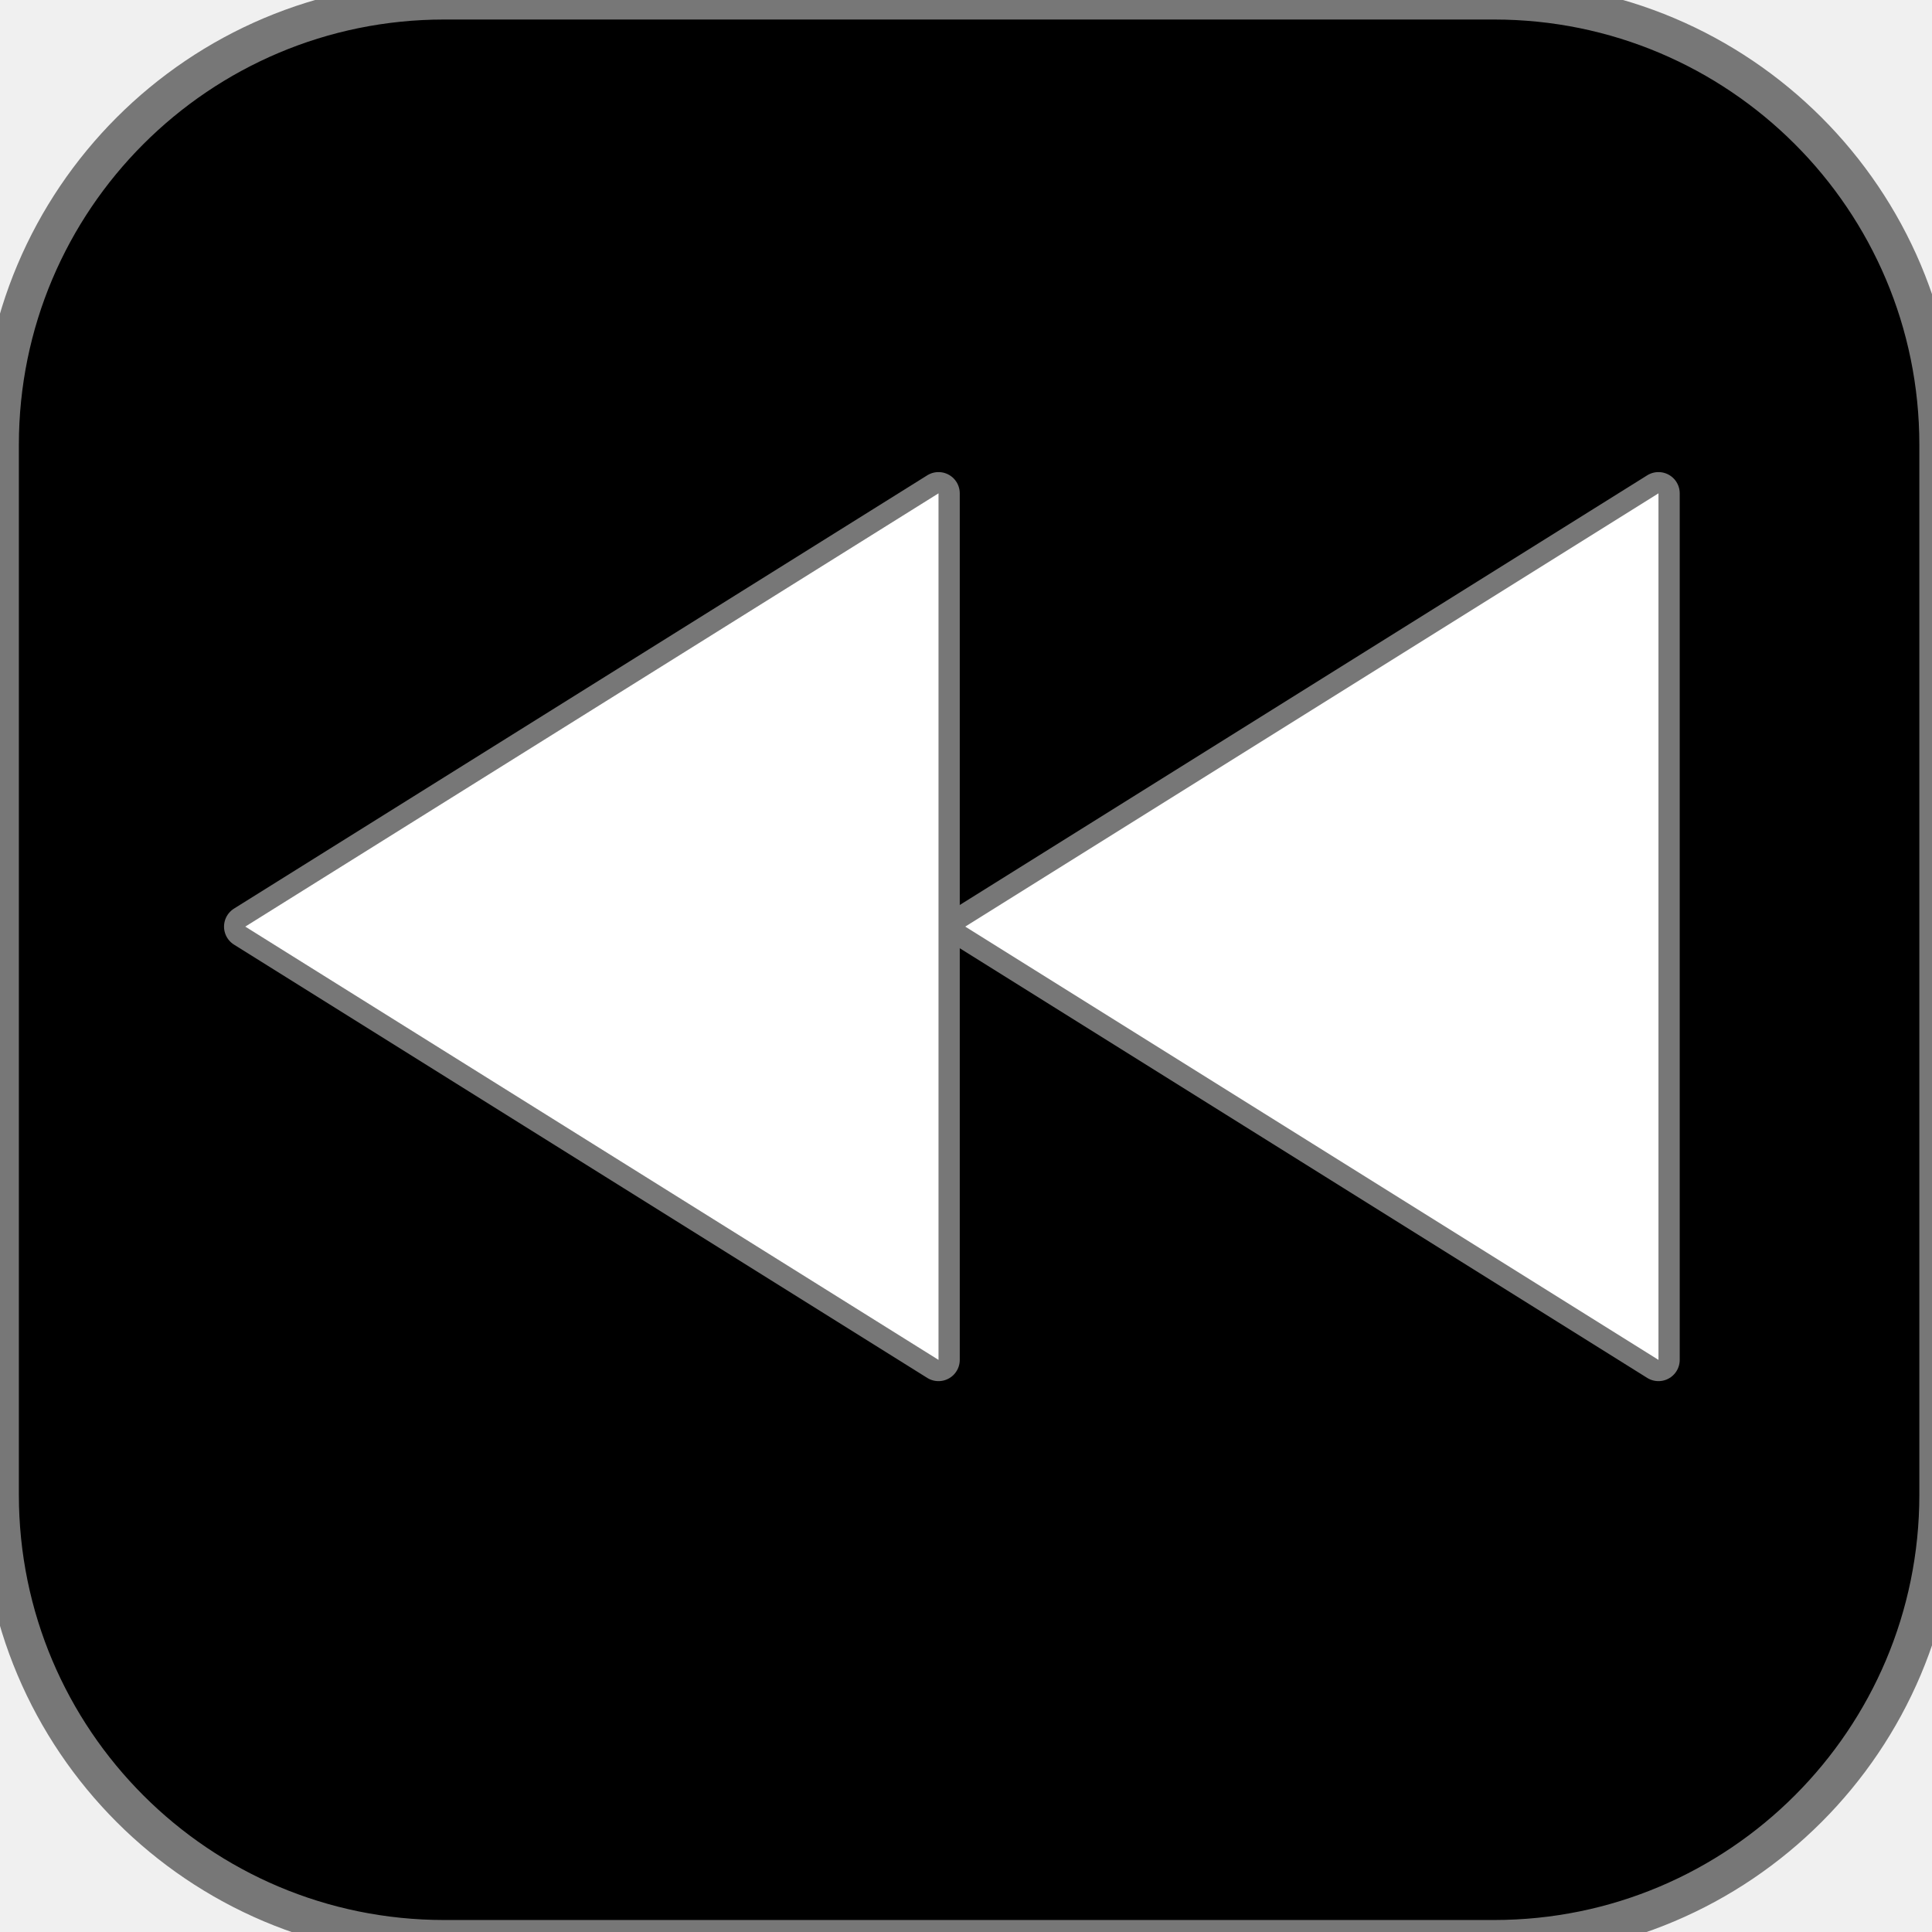
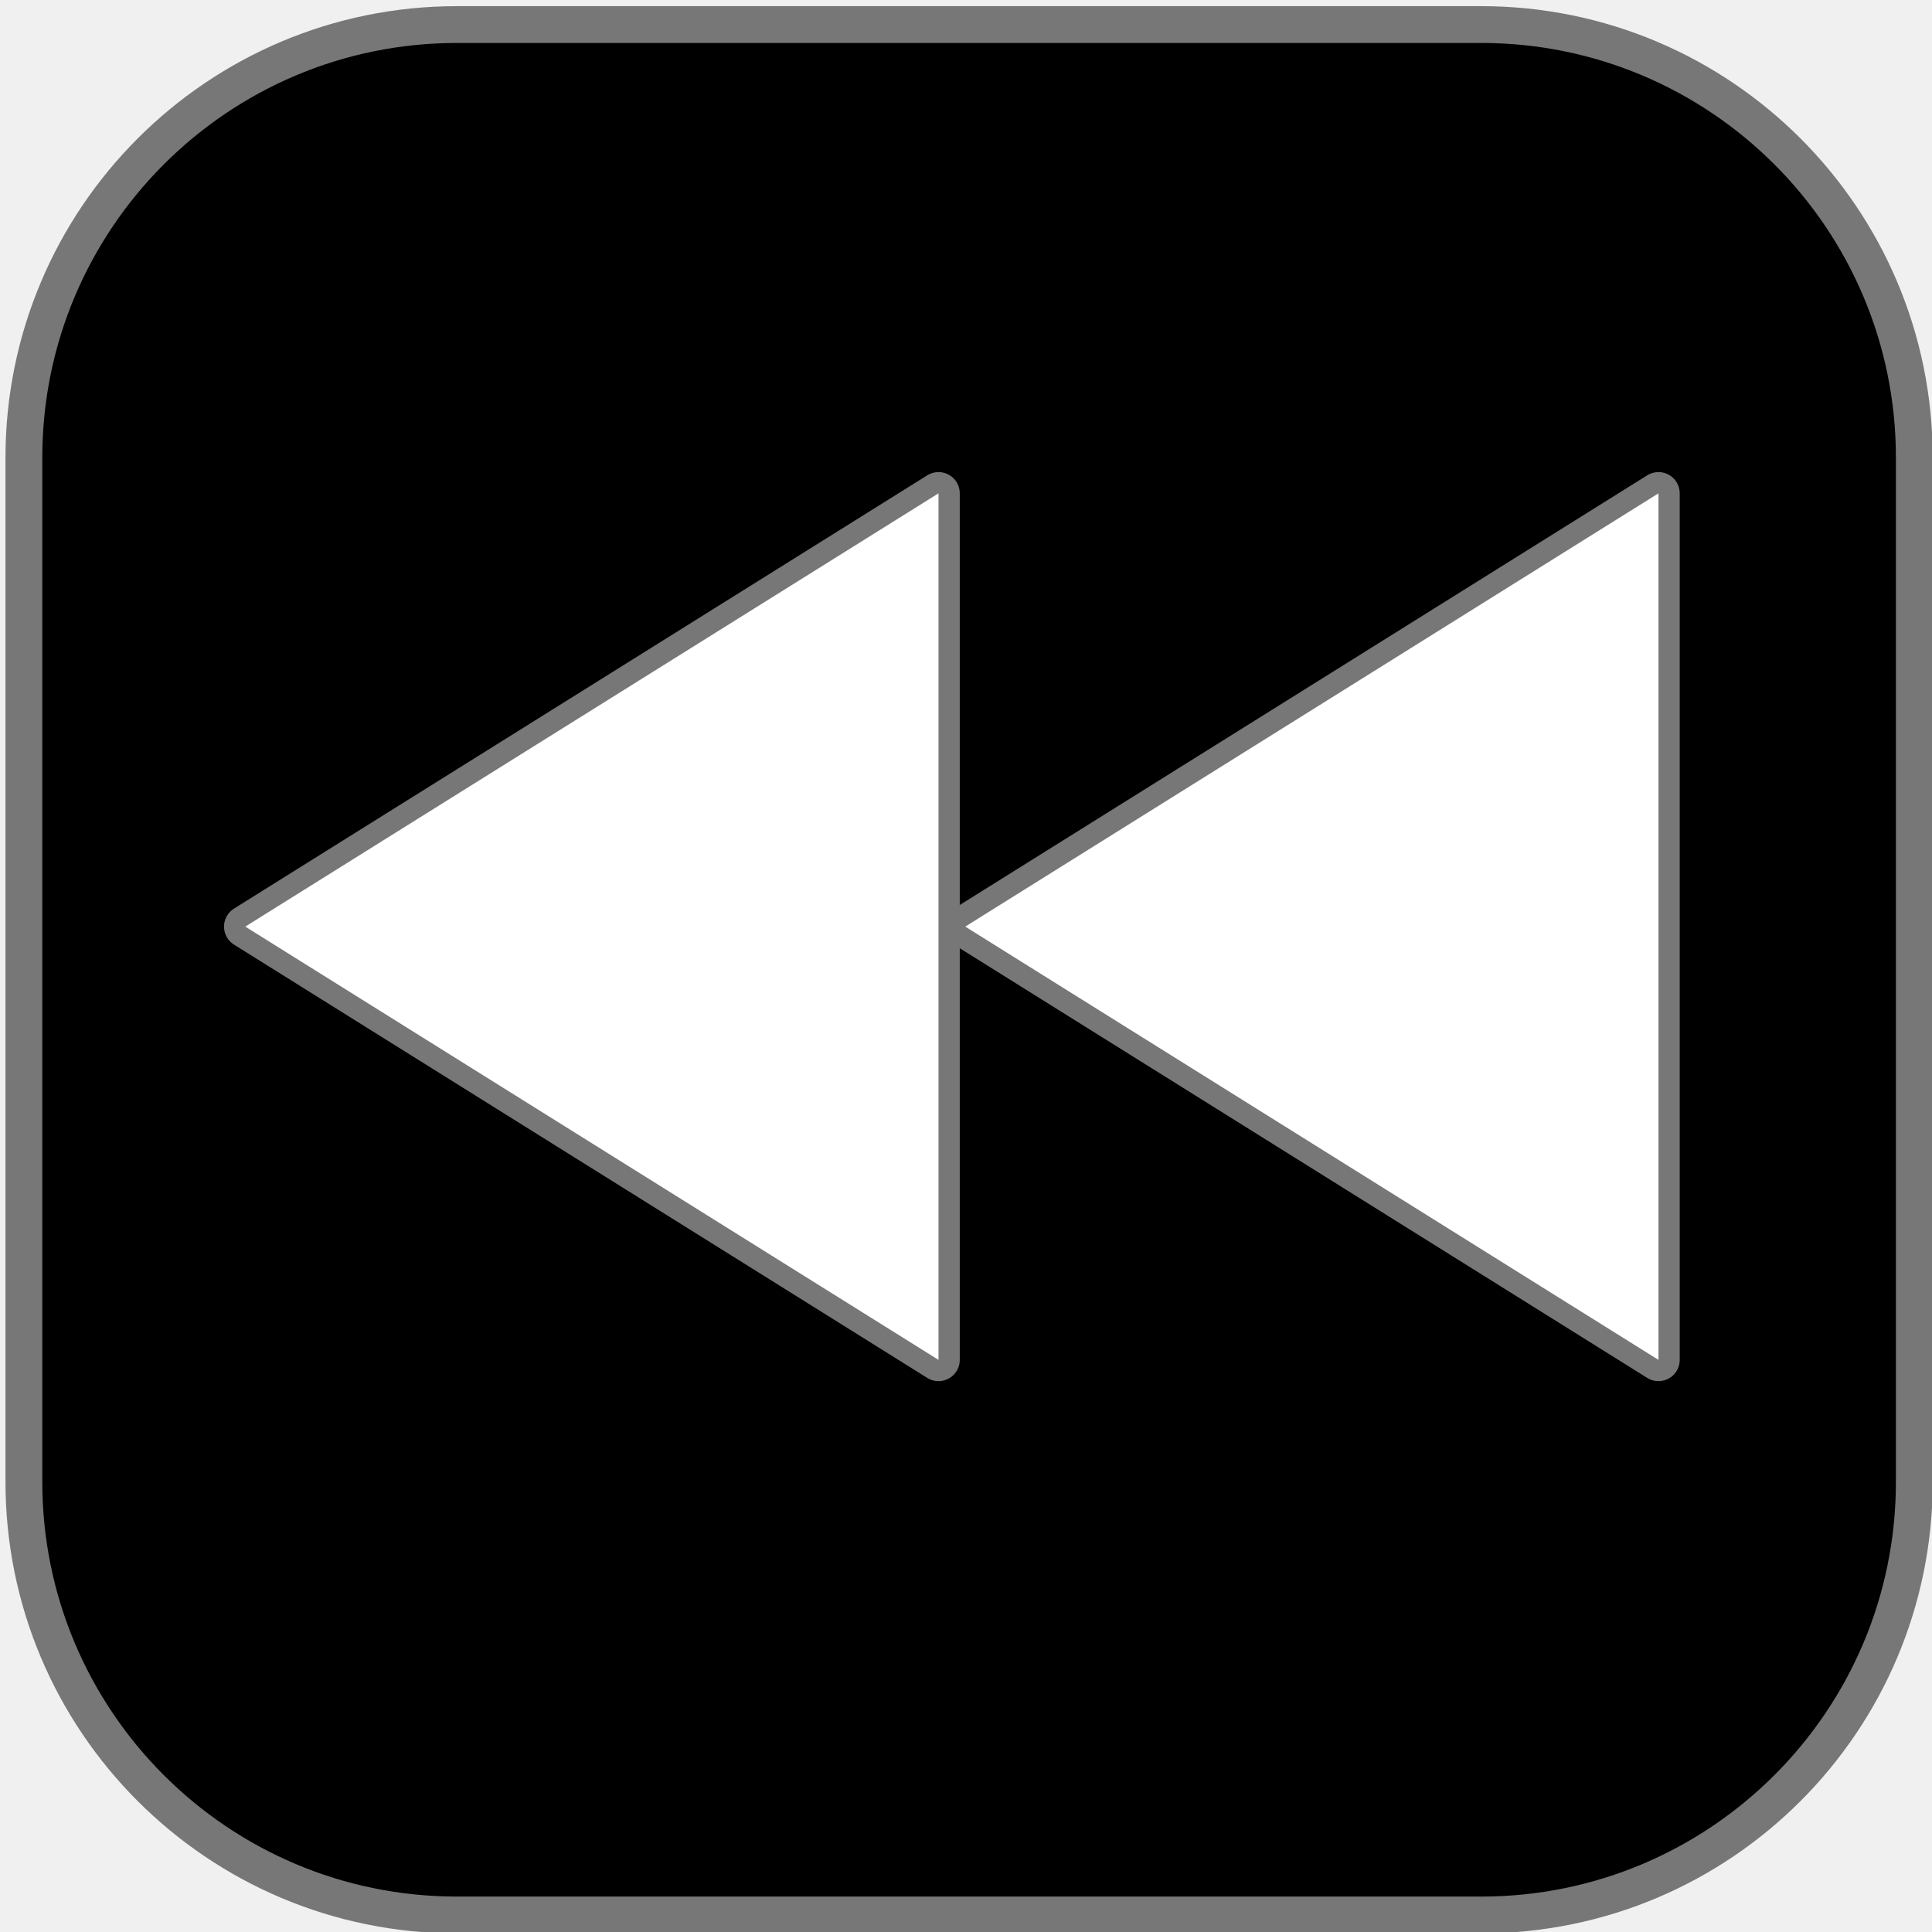
<svg xmlns="http://www.w3.org/2000/svg" id="svg8" version="1.1" viewBox="0 0 135.467 135.467" height="512" width="512">
  <defs id="defs2" />
  <g transform="translate(0,-161.5333)" id="layer1">
-     <rect ry="31.14" style="stroke:#777777;stroke-width:2.646;stroke-linejoin:round;stroke-miterlimit:4;stroke-dasharray:none;stroke-opacity:1" y="161.579" x="-135.903" height="135.903" width="135.903" id="rect3741" transform="scale(-1,1)" />
+     <rect ry="30.371" style="stroke:#777777;stroke-width:2.581;stroke-linejoin:round;stroke-miterlimit:4;stroke-dasharray:none;stroke-opacity:1" y="163.255" x="-134.227" height="132.552" width="132.552" id="rect3741" transform="scale(-1,1)" />
    <path style="fill:#ffffff;stroke:#777777;stroke-width:2.98;stroke-linejoin:round;stroke-miterlimit:4;stroke-dasharray:none;stroke-opacity:1" d="m 67.68,226.505 24.304,15.19 24.304,15.19 V 226.505 196.125 l -24.304,15.19 z" id="path3680" />
    <path style="fill:#ffffff;stroke:none;stroke-width:0.149;stroke-opacity:1" d="m 67.68,226.505 24.304,15.19 24.304,15.19 v -30.38 -30.38 l -24.304,15.19 z" id="path3680-3" />
    <path style="fill:#ffffff;stroke:#777777;stroke-width:2.98;stroke-linejoin:round;stroke-miterlimit:4;stroke-dasharray:none;stroke-opacity:1" d="m 17.198,226.505 24.304,15.19 24.304,15.19 V 226.505 196.125 l -24.304,15.19 z" id="path3680-36" />
    <path style="fill:#ffffff;stroke:none;stroke-width:0.149;stroke-opacity:1" d="m 17.198,226.505 24.304,15.19 24.304,15.19 v -30.38 -30.38 l -24.304,15.19 z" id="path3680-3-7" />
  </g>
</svg>
